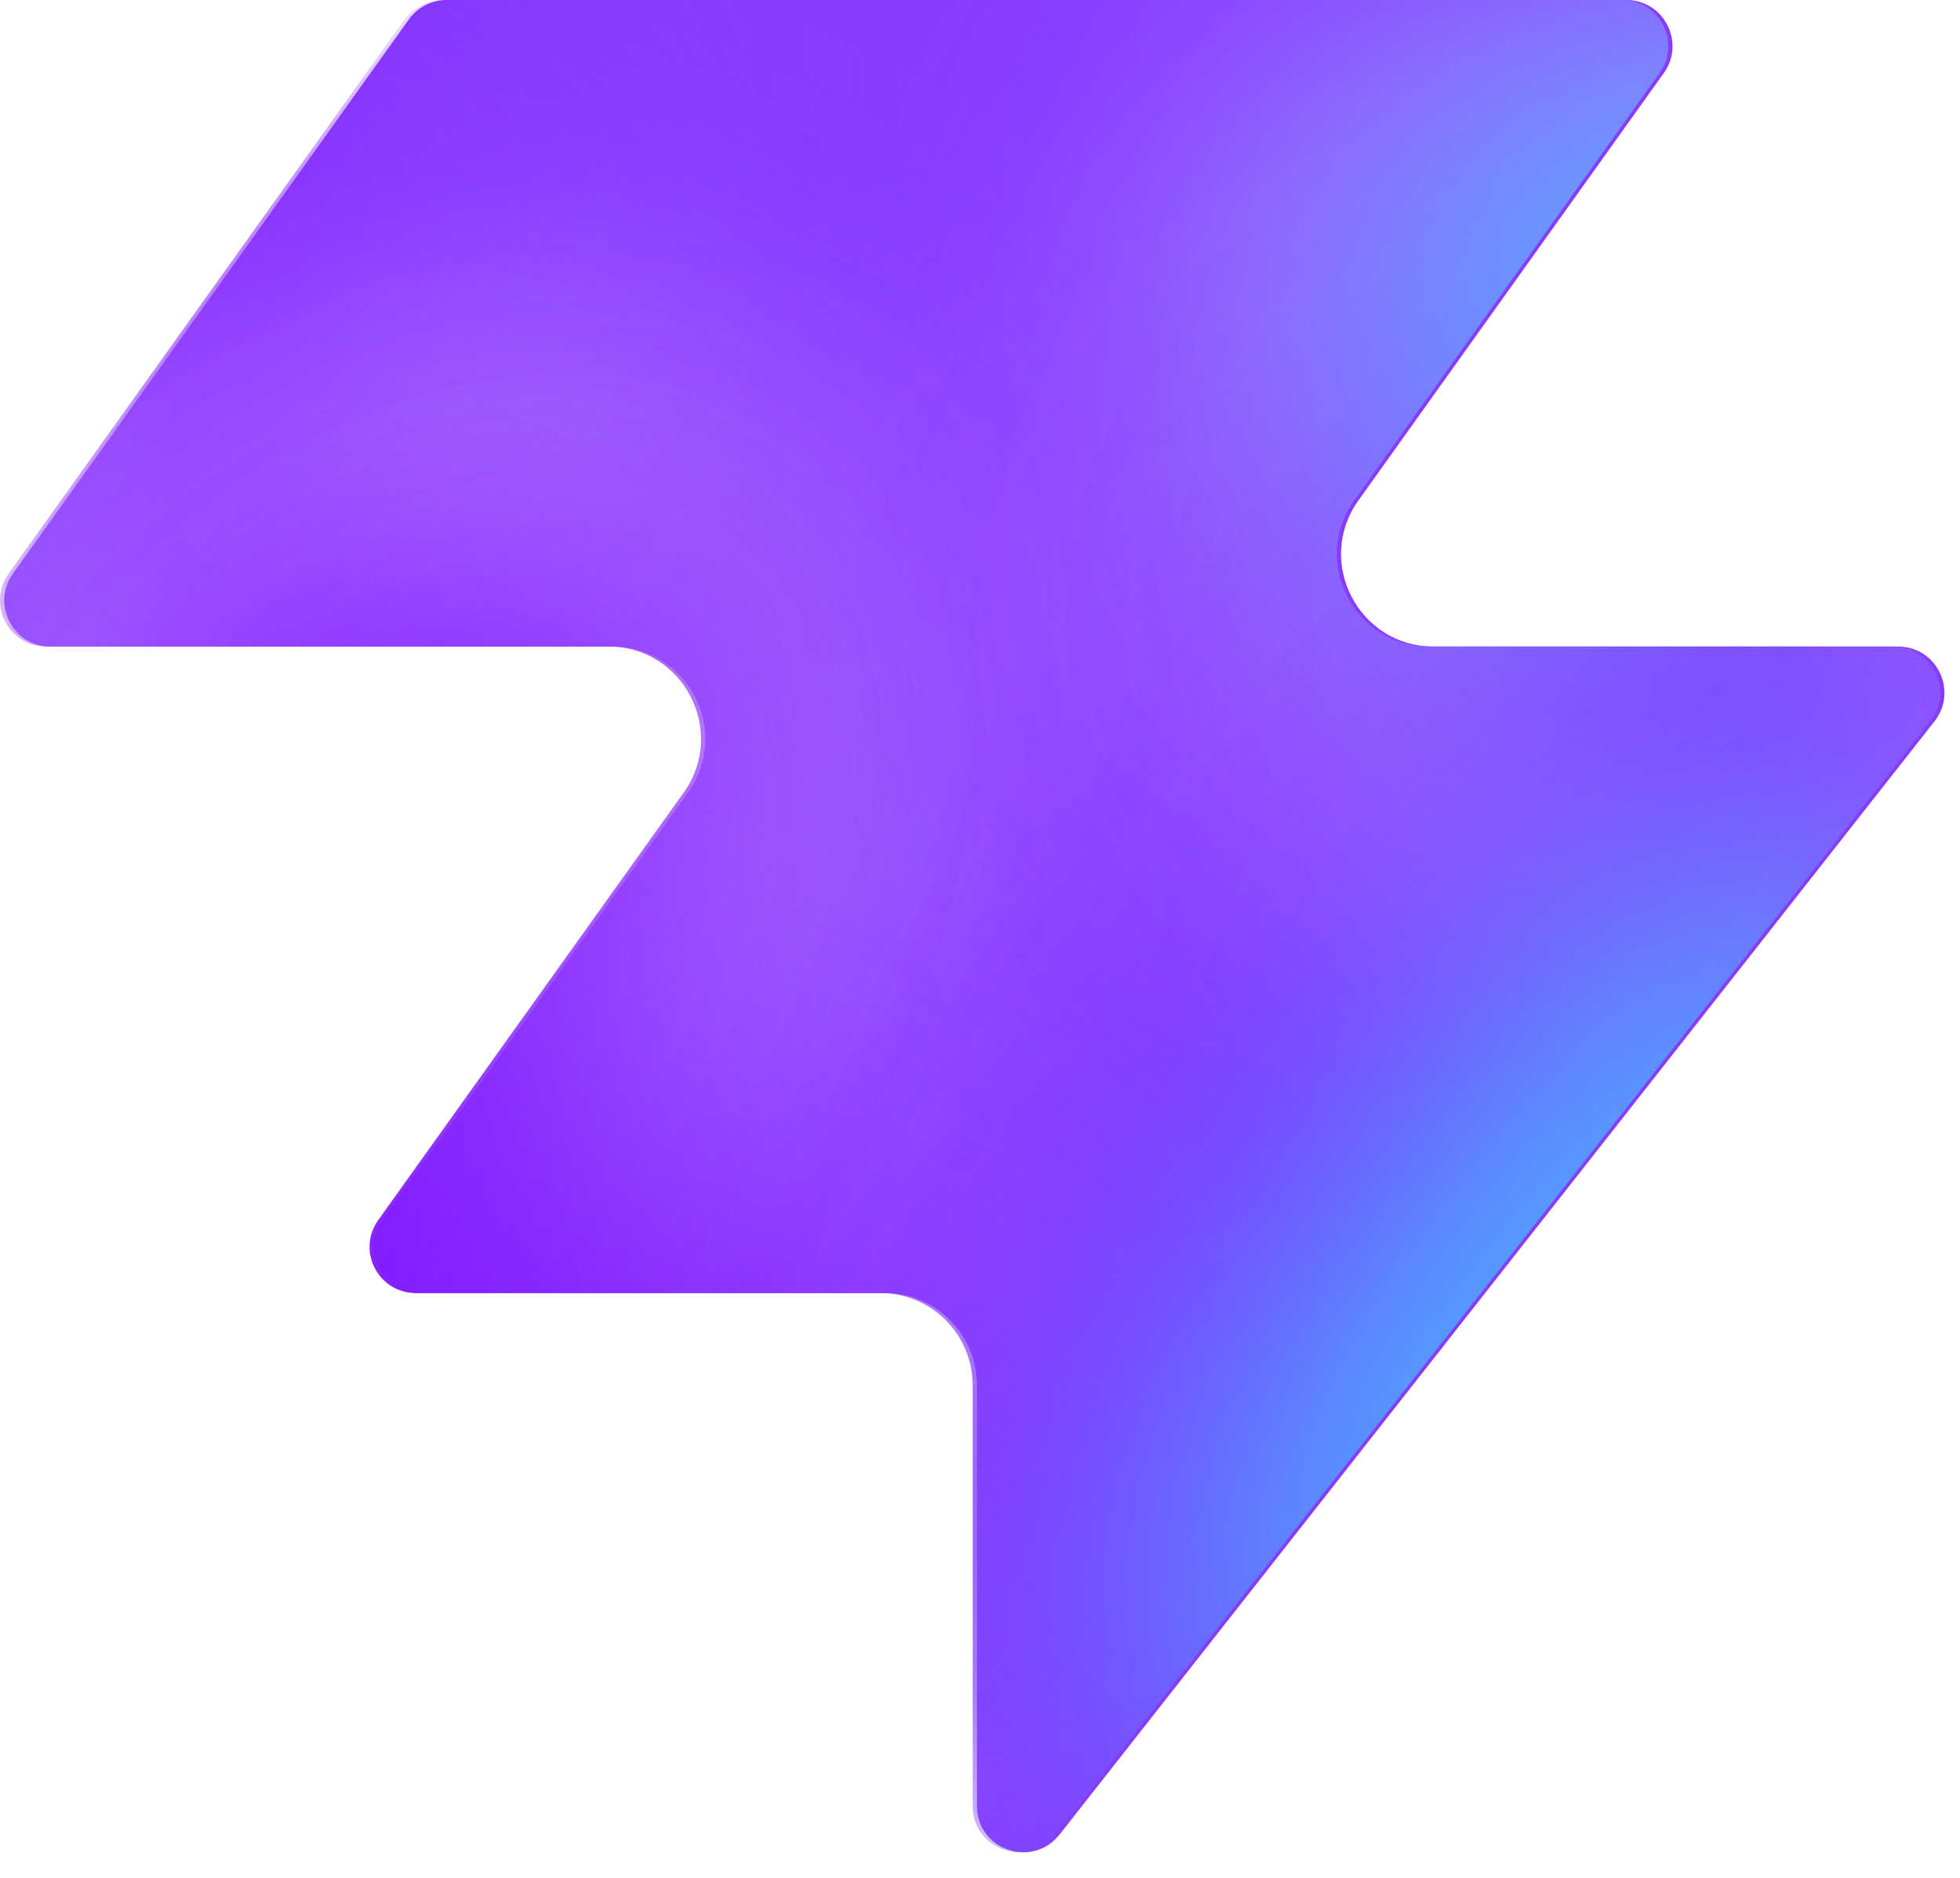
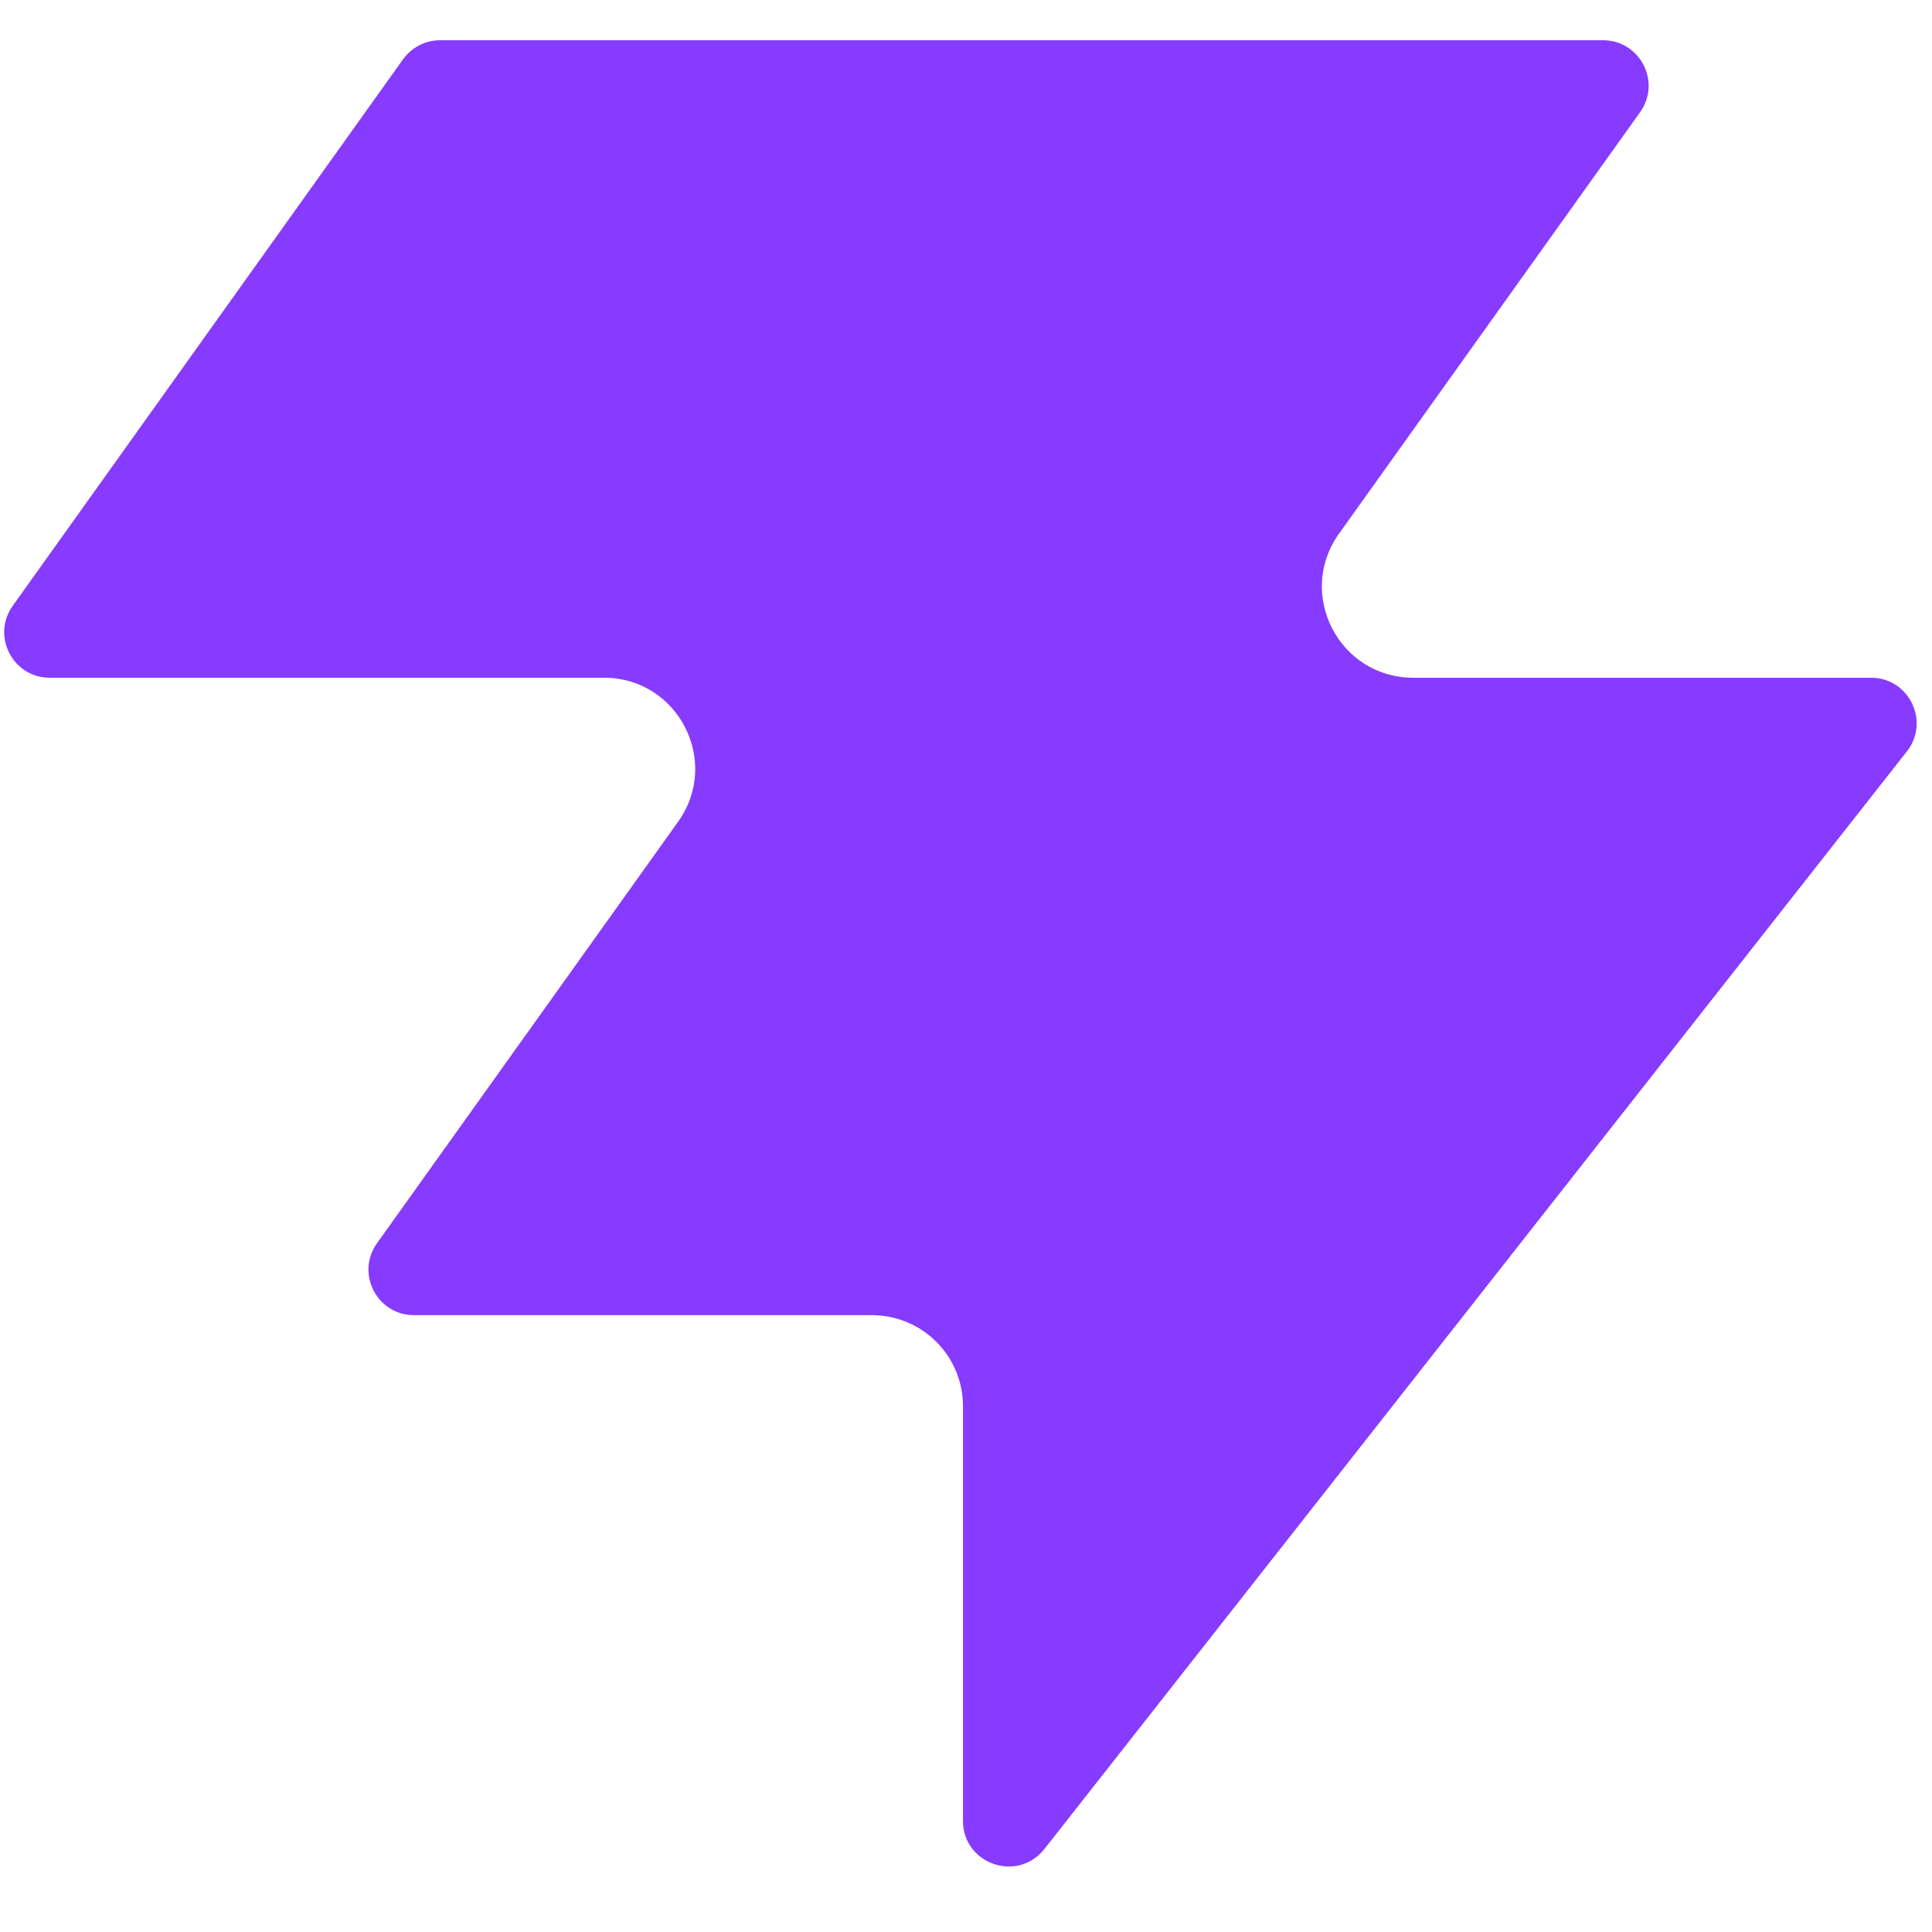
- <svg xmlns="http://www.w3.org/2000/svg" width="48" height="46" fill="none" viewBox="0 0 48 46">
-   <path fill="#863bff" d="M25.946 44.938c-.664.845-2.021.375-2.021-.698V33.937a2.26 2.26 0 0 0-2.262-2.262H10.287c-.92 0-1.456-1.04-.92-1.788l7.48-10.471c1.07-1.497 0-3.578-1.842-3.578H1.237c-.92 0-1.456-1.04-.92-1.788L10.013.474c.214-.297.556-.474.92-.474h28.894c.92 0 1.456 1.04.92 1.788l-7.48 10.471c-1.07 1.498 0 3.579 1.842 3.579h11.377c.943 0 1.473 1.088.89 1.83L25.947 44.94z" style="fill:#863bff;fill:color(display-p3 .525 .23 1);fill-opacity:1" />
-   <mask id="a" width="48" height="46" x="0" y="0" maskUnits="userSpaceOnUse" style="mask-type:alpha">
-     <path fill="#000" d="M25.842 44.938c-.664.844-2.021.375-2.021-.698V33.937a2.26 2.26 0 0 0-2.262-2.262H10.183c-.92 0-1.456-1.04-.92-1.788l7.48-10.471c1.07-1.498 0-3.579-1.842-3.579H1.133c-.92 0-1.456-1.04-.92-1.787L9.91.473c.214-.297.556-.474.92-.474h28.894c.92 0 1.456 1.04.92 1.788l-7.48 10.471c-1.07 1.498 0 3.578 1.842 3.578h11.377c.943 0 1.473 1.088.89 1.832L25.843 44.94z" style="fill:#000;fill-opacity:1" />
-   </mask>
-   <g mask="url(#a)">
-     <g filter="url(#b)">
-       <ellipse cx="5.508" cy="14.704" fill="#ede6ff" rx="5.508" ry="14.704" style="fill:#ede6ff;fill:color(display-p3 .927 .903 1);fill-opacity:1" transform="matrix(.00324 1 1 -.00324 -4.47 31.516)" />
-     </g>
-     <g filter="url(#c)">
-       <ellipse cx="10.399" cy="29.851" fill="#ede6ff" rx="10.399" ry="29.851" style="fill:#ede6ff;fill:color(display-p3 .927 .903 1);fill-opacity:1" transform="matrix(.00324 1 1 -.00324 -39.328 7.883)" />
-     </g>
-     <g filter="url(#d)">
-       <ellipse cx="5.508" cy="30.487" fill="#7e14ff" rx="5.508" ry="30.487" style="fill:#7e14ff;fill:color(display-p3 .492 .077 1);fill-opacity:1" transform="rotate(89.814 -25.913 -14.639)scale(1 -1)" />
-     </g>
-     <g filter="url(#e)">
-       <ellipse cx="5.508" cy="30.599" fill="#7e14ff" rx="5.508" ry="30.599" style="fill:#7e14ff;fill:color(display-p3 .492 .077 1);fill-opacity:1" transform="rotate(89.814 -32.644 -3.334)scale(1 -1)" />
-     </g>
-     <g filter="url(#f)">
-       <ellipse cx="5.508" cy="30.599" fill="#7e14ff" rx="5.508" ry="30.599" style="fill:#7e14ff;fill:color(display-p3 .492 .077 1);fill-opacity:1" transform="matrix(.00324 1 1 -.00324 -34.34 30.47)" />
-     </g>
-     <g filter="url(#g)">
-       <ellipse cx="14.072" cy="22.078" fill="#ede6ff" rx="14.072" ry="22.078" style="fill:#ede6ff;fill:color(display-p3 .927 .903 1);fill-opacity:1" transform="rotate(93.35 24.506 48.493)scale(-1 1)" />
-     </g>
-     <g filter="url(#h)">
-       <ellipse cx="3.47" cy="21.501" fill="#7e14ff" rx="3.47" ry="21.501" style="fill:#7e14ff;fill:color(display-p3 .492 .077 1);fill-opacity:1" transform="rotate(89.009 28.708 47.59)scale(-1 1)" />
-     </g>
-     <g filter="url(#i)">
-       <ellipse cx="3.47" cy="21.501" fill="#7e14ff" rx="3.47" ry="21.501" style="fill:#7e14ff;fill:color(display-p3 .492 .077 1);fill-opacity:1" transform="rotate(89.009 28.708 47.59)scale(-1 1)" />
-     </g>
-     <g filter="url(#j)">
-       <ellipse cx=".387" cy="8.972" fill="#7e14ff" rx="4.407" ry="29.108" style="fill:#7e14ff;fill:color(display-p3 .492 .077 1);fill-opacity:1" transform="rotate(39.51 .387 8.972)" />
-     </g>
-     <g filter="url(#k)">
-       <ellipse cx="47.523" cy="-6.092" fill="#7e14ff" rx="4.407" ry="29.108" style="fill:#7e14ff;fill:color(display-p3 .492 .077 1);fill-opacity:1" transform="rotate(37.892 47.523 -6.092)" />
-     </g>
-     <g filter="url(#l)">
-       <ellipse cx="41.412" cy="6.333" fill="#47bfff" rx="5.971" ry="9.665" style="fill:#47bfff;fill:color(display-p3 .28 .748 1);fill-opacity:1" transform="rotate(37.892 41.412 6.333)" />
-     </g>
-     <g filter="url(#m)">
-       <ellipse cx="-1.879" cy="38.332" fill="#7e14ff" rx="4.407" ry="29.108" style="fill:#7e14ff;fill:color(display-p3 .492 .077 1);fill-opacity:1" transform="rotate(37.892 -1.88 38.332)" />
-     </g>
-     <g filter="url(#n)">
-       <ellipse cx="-1.879" cy="38.332" fill="#7e14ff" rx="4.407" ry="29.108" style="fill:#7e14ff;fill:color(display-p3 .492 .077 1);fill-opacity:1" transform="rotate(37.892 -1.88 38.332)" />
-     </g>
-     <g filter="url(#o)">
-       <ellipse cx="35.651" cy="29.907" fill="#7e14ff" rx="4.407" ry="29.108" style="fill:#7e14ff;fill:color(display-p3 .492 .077 1);fill-opacity:1" transform="rotate(37.892 35.651 29.907)" />
-     </g>
-     <g filter="url(#p)">
-       <ellipse cx="38.418" cy="32.4" fill="#47bfff" rx="5.971" ry="15.297" style="fill:#47bfff;fill:color(display-p3 .28 .748 1);fill-opacity:1" transform="rotate(37.892 38.418 32.4)" />
-     </g>
-   </g>
-   <defs>
-     <filter id="b" width="60.045" height="41.654" x="-19.77" y="16.149" color-interpolation-filters="sRGB" filterUnits="userSpaceOnUse">
-       <feFlood flood-opacity="0" result="BackgroundImageFix" />
-       <feBlend in="SourceGraphic" in2="BackgroundImageFix" result="shape" />
-       <feGaussianBlur result="effect1_foregroundBlur_2002_17158" stdDeviation="7.659" />
-     </filter>
-     <filter id="c" width="90.34" height="51.437" x="-54.613" y="-7.533" color-interpolation-filters="sRGB" filterUnits="userSpaceOnUse">
-       <feFlood flood-opacity="0" result="BackgroundImageFix" />
-       <feBlend in="SourceGraphic" in2="BackgroundImageFix" result="shape" />
-       <feGaussianBlur result="effect1_foregroundBlur_2002_17158" stdDeviation="7.659" />
-     </filter>
-     <filter id="d" width="79.355" height="29.4" x="-49.64" y="2.03" color-interpolation-filters="sRGB" filterUnits="userSpaceOnUse">
-       <feFlood flood-opacity="0" result="BackgroundImageFix" />
-       <feBlend in="SourceGraphic" in2="BackgroundImageFix" result="shape" />
-       <feGaussianBlur result="effect1_foregroundBlur_2002_17158" stdDeviation="4.596" />
-     </filter>
-     <filter id="e" width="79.579" height="29.4" x="-45.045" y="20.029" color-interpolation-filters="sRGB" filterUnits="userSpaceOnUse">
-       <feFlood flood-opacity="0" result="BackgroundImageFix" />
-       <feBlend in="SourceGraphic" in2="BackgroundImageFix" result="shape" />
-       <feGaussianBlur result="effect1_foregroundBlur_2002_17158" stdDeviation="4.596" />
-     </filter>
-     <filter id="f" width="79.579" height="29.4" x="-43.513" y="21.178" color-interpolation-filters="sRGB" filterUnits="userSpaceOnUse">
-       <feFlood flood-opacity="0" result="BackgroundImageFix" />
-       <feBlend in="SourceGraphic" in2="BackgroundImageFix" result="shape" />
-       <feGaussianBlur result="effect1_foregroundBlur_2002_17158" stdDeviation="4.596" />
-     </filter>
-     <filter id="g" width="74.749" height="58.852" x="15.756" y="-17.901" color-interpolation-filters="sRGB" filterUnits="userSpaceOnUse">
-       <feFlood flood-opacity="0" result="BackgroundImageFix" />
-       <feBlend in="SourceGraphic" in2="BackgroundImageFix" result="shape" />
-       <feGaussianBlur result="effect1_foregroundBlur_2002_17158" stdDeviation="7.659" />
-     </filter>
-     <filter id="h" width="61.377" height="25.362" x="23.548" y="2.284" color-interpolation-filters="sRGB" filterUnits="userSpaceOnUse">
-       <feFlood flood-opacity="0" result="BackgroundImageFix" />
-       <feBlend in="SourceGraphic" in2="BackgroundImageFix" result="shape" />
-       <feGaussianBlur result="effect1_foregroundBlur_2002_17158" stdDeviation="4.596" />
-     </filter>
-     <filter id="i" width="61.377" height="25.362" x="23.548" y="2.284" color-interpolation-filters="sRGB" filterUnits="userSpaceOnUse">
-       <feFlood flood-opacity="0" result="BackgroundImageFix" />
-       <feBlend in="SourceGraphic" in2="BackgroundImageFix" result="shape" />
-       <feGaussianBlur result="effect1_foregroundBlur_2002_17158" stdDeviation="4.596" />
-     </filter>
-     <filter id="j" width="56.045" height="63.649" x="-27.636" y="-22.853" color-interpolation-filters="sRGB" filterUnits="userSpaceOnUse">
-       <feFlood flood-opacity="0" result="BackgroundImageFix" />
-       <feBlend in="SourceGraphic" in2="BackgroundImageFix" result="shape" />
-       <feGaussianBlur result="effect1_foregroundBlur_2002_17158" stdDeviation="4.596" />
-     </filter>
-     <filter id="k" width="54.814" height="64.646" x="20.116" y="-38.415" color-interpolation-filters="sRGB" filterUnits="userSpaceOnUse">
-       <feFlood flood-opacity="0" result="BackgroundImageFix" />
-       <feBlend in="SourceGraphic" in2="BackgroundImageFix" result="shape" />
-       <feGaussianBlur result="effect1_foregroundBlur_2002_17158" stdDeviation="4.596" />
-     </filter>
-     <filter id="l" width="33.541" height="35.313" x="24.641" y="-11.323" color-interpolation-filters="sRGB" filterUnits="userSpaceOnUse">
-       <feFlood flood-opacity="0" result="BackgroundImageFix" />
-       <feBlend in="SourceGraphic" in2="BackgroundImageFix" result="shape" />
-       <feGaussianBlur result="effect1_foregroundBlur_2002_17158" stdDeviation="4.596" />
-     </filter>
-     <filter id="m" width="54.814" height="64.646" x="-29.286" y="6.009" color-interpolation-filters="sRGB" filterUnits="userSpaceOnUse">
-       <feFlood flood-opacity="0" result="BackgroundImageFix" />
-       <feBlend in="SourceGraphic" in2="BackgroundImageFix" result="shape" />
-       <feGaussianBlur result="effect1_foregroundBlur_2002_17158" stdDeviation="4.596" />
-     </filter>
-     <filter id="n" width="54.814" height="64.646" x="-29.286" y="6.009" color-interpolation-filters="sRGB" filterUnits="userSpaceOnUse">
-       <feFlood flood-opacity="0" result="BackgroundImageFix" />
-       <feBlend in="SourceGraphic" in2="BackgroundImageFix" result="shape" />
-       <feGaussianBlur result="effect1_foregroundBlur_2002_17158" stdDeviation="4.596" />
-     </filter>
-     <filter id="o" width="54.814" height="64.646" x="8.244" y="-2.416" color-interpolation-filters="sRGB" filterUnits="userSpaceOnUse">
-       <feFlood flood-opacity="0" result="BackgroundImageFix" />
-       <feBlend in="SourceGraphic" in2="BackgroundImageFix" result="shape" />
-       <feGaussianBlur result="effect1_foregroundBlur_2002_17158" stdDeviation="4.596" />
-     </filter>
-     <filter id="p" width="39.409" height="43.623" x="18.713" y="10.588" color-interpolation-filters="sRGB" filterUnits="userSpaceOnUse">
-       <feFlood flood-opacity="0" result="BackgroundImageFix" />
-       <feBlend in="SourceGraphic" in2="BackgroundImageFix" result="shape" />
-       <feGaussianBlur result="effect1_foregroundBlur_2002_17158" stdDeviation="4.596" />
-     </filter>
-   </defs>
+ <svg xmlns="http://www.w3.org/2000/svg" width="48" height="48" viewBox="0 0 48 46" fill="#863bff">
+   <path d="M25.946 44.938c-.664.845-2.021.375-2.021-.698V33.937a2.26 2.26 0 0 0-2.262-2.262H10.287c-.92 0-1.456-1.04-.92-1.788l7.48-10.471c1.07-1.497 0-3.578-1.842-3.578H1.237c-.92 0-1.456-1.04-.92-1.788L10.013.474c.214-.297.556-.474.92-.474h28.894c.92 0 1.456 1.04.92 1.788l-7.48 10.471c-1.07 1.498 0 3.579 1.842 3.579h11.377c.943 0 1.473 1.088.89 1.83L25.947 44.94z" />
</svg>
